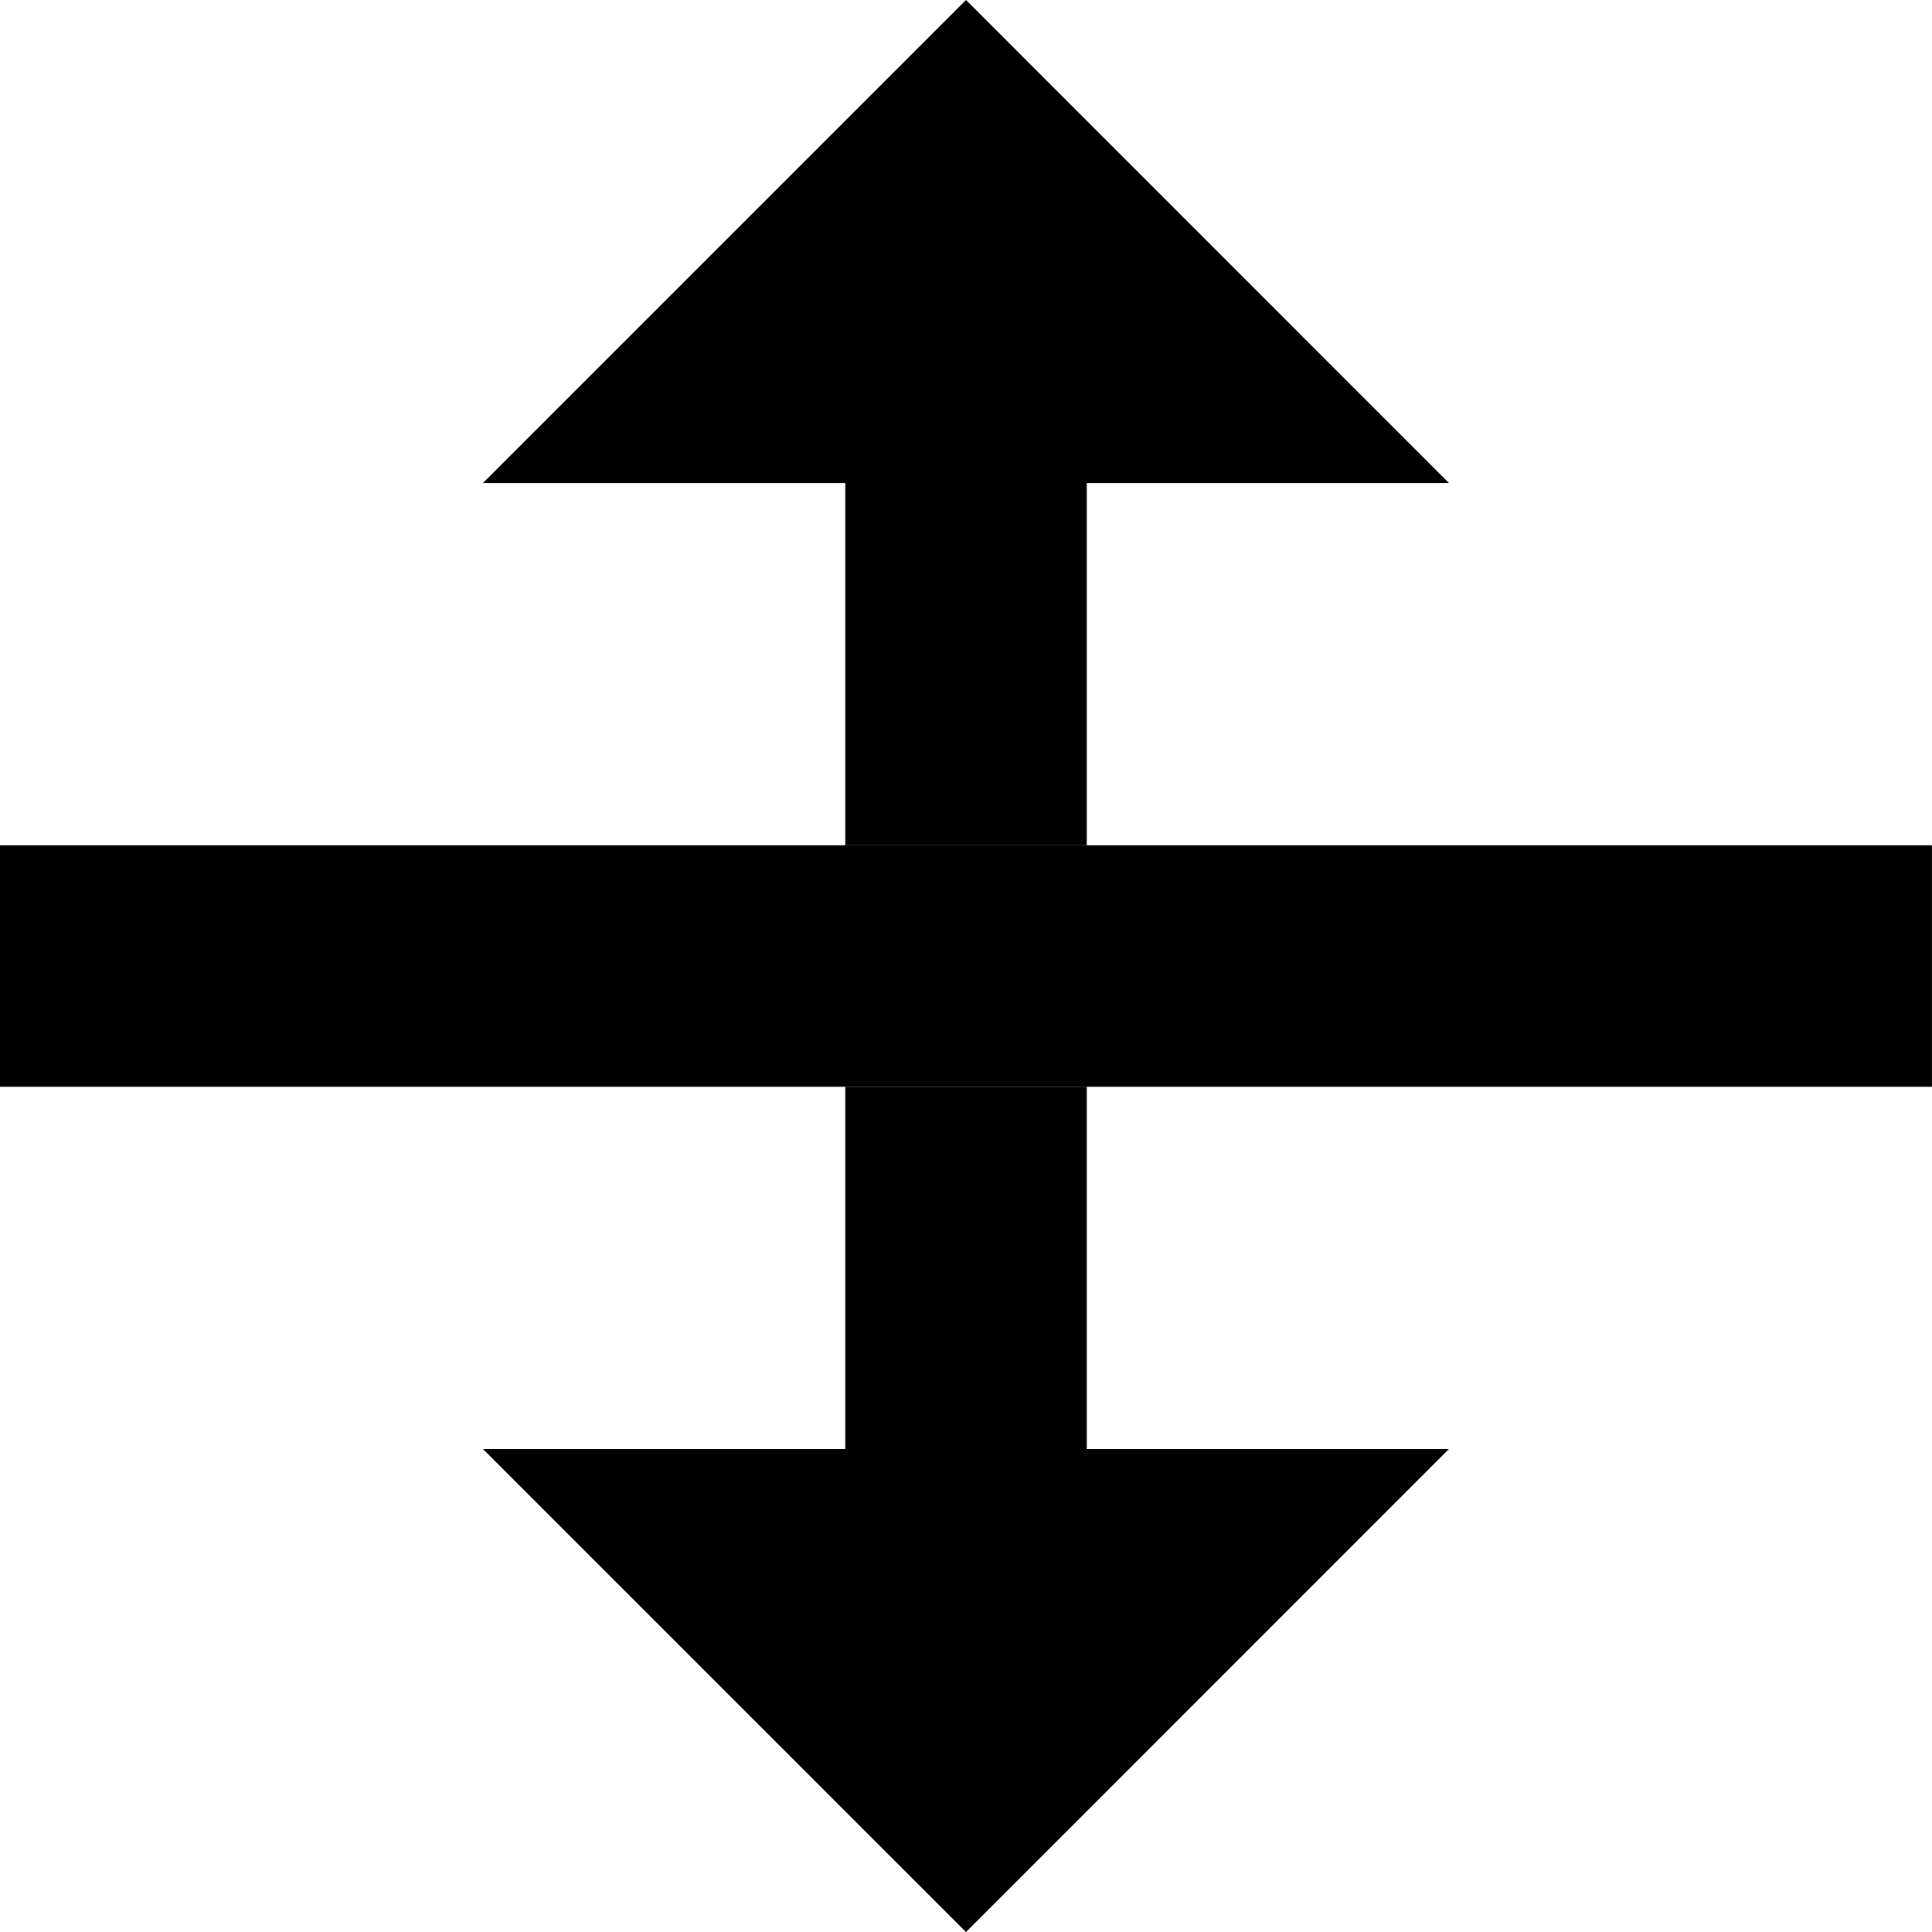
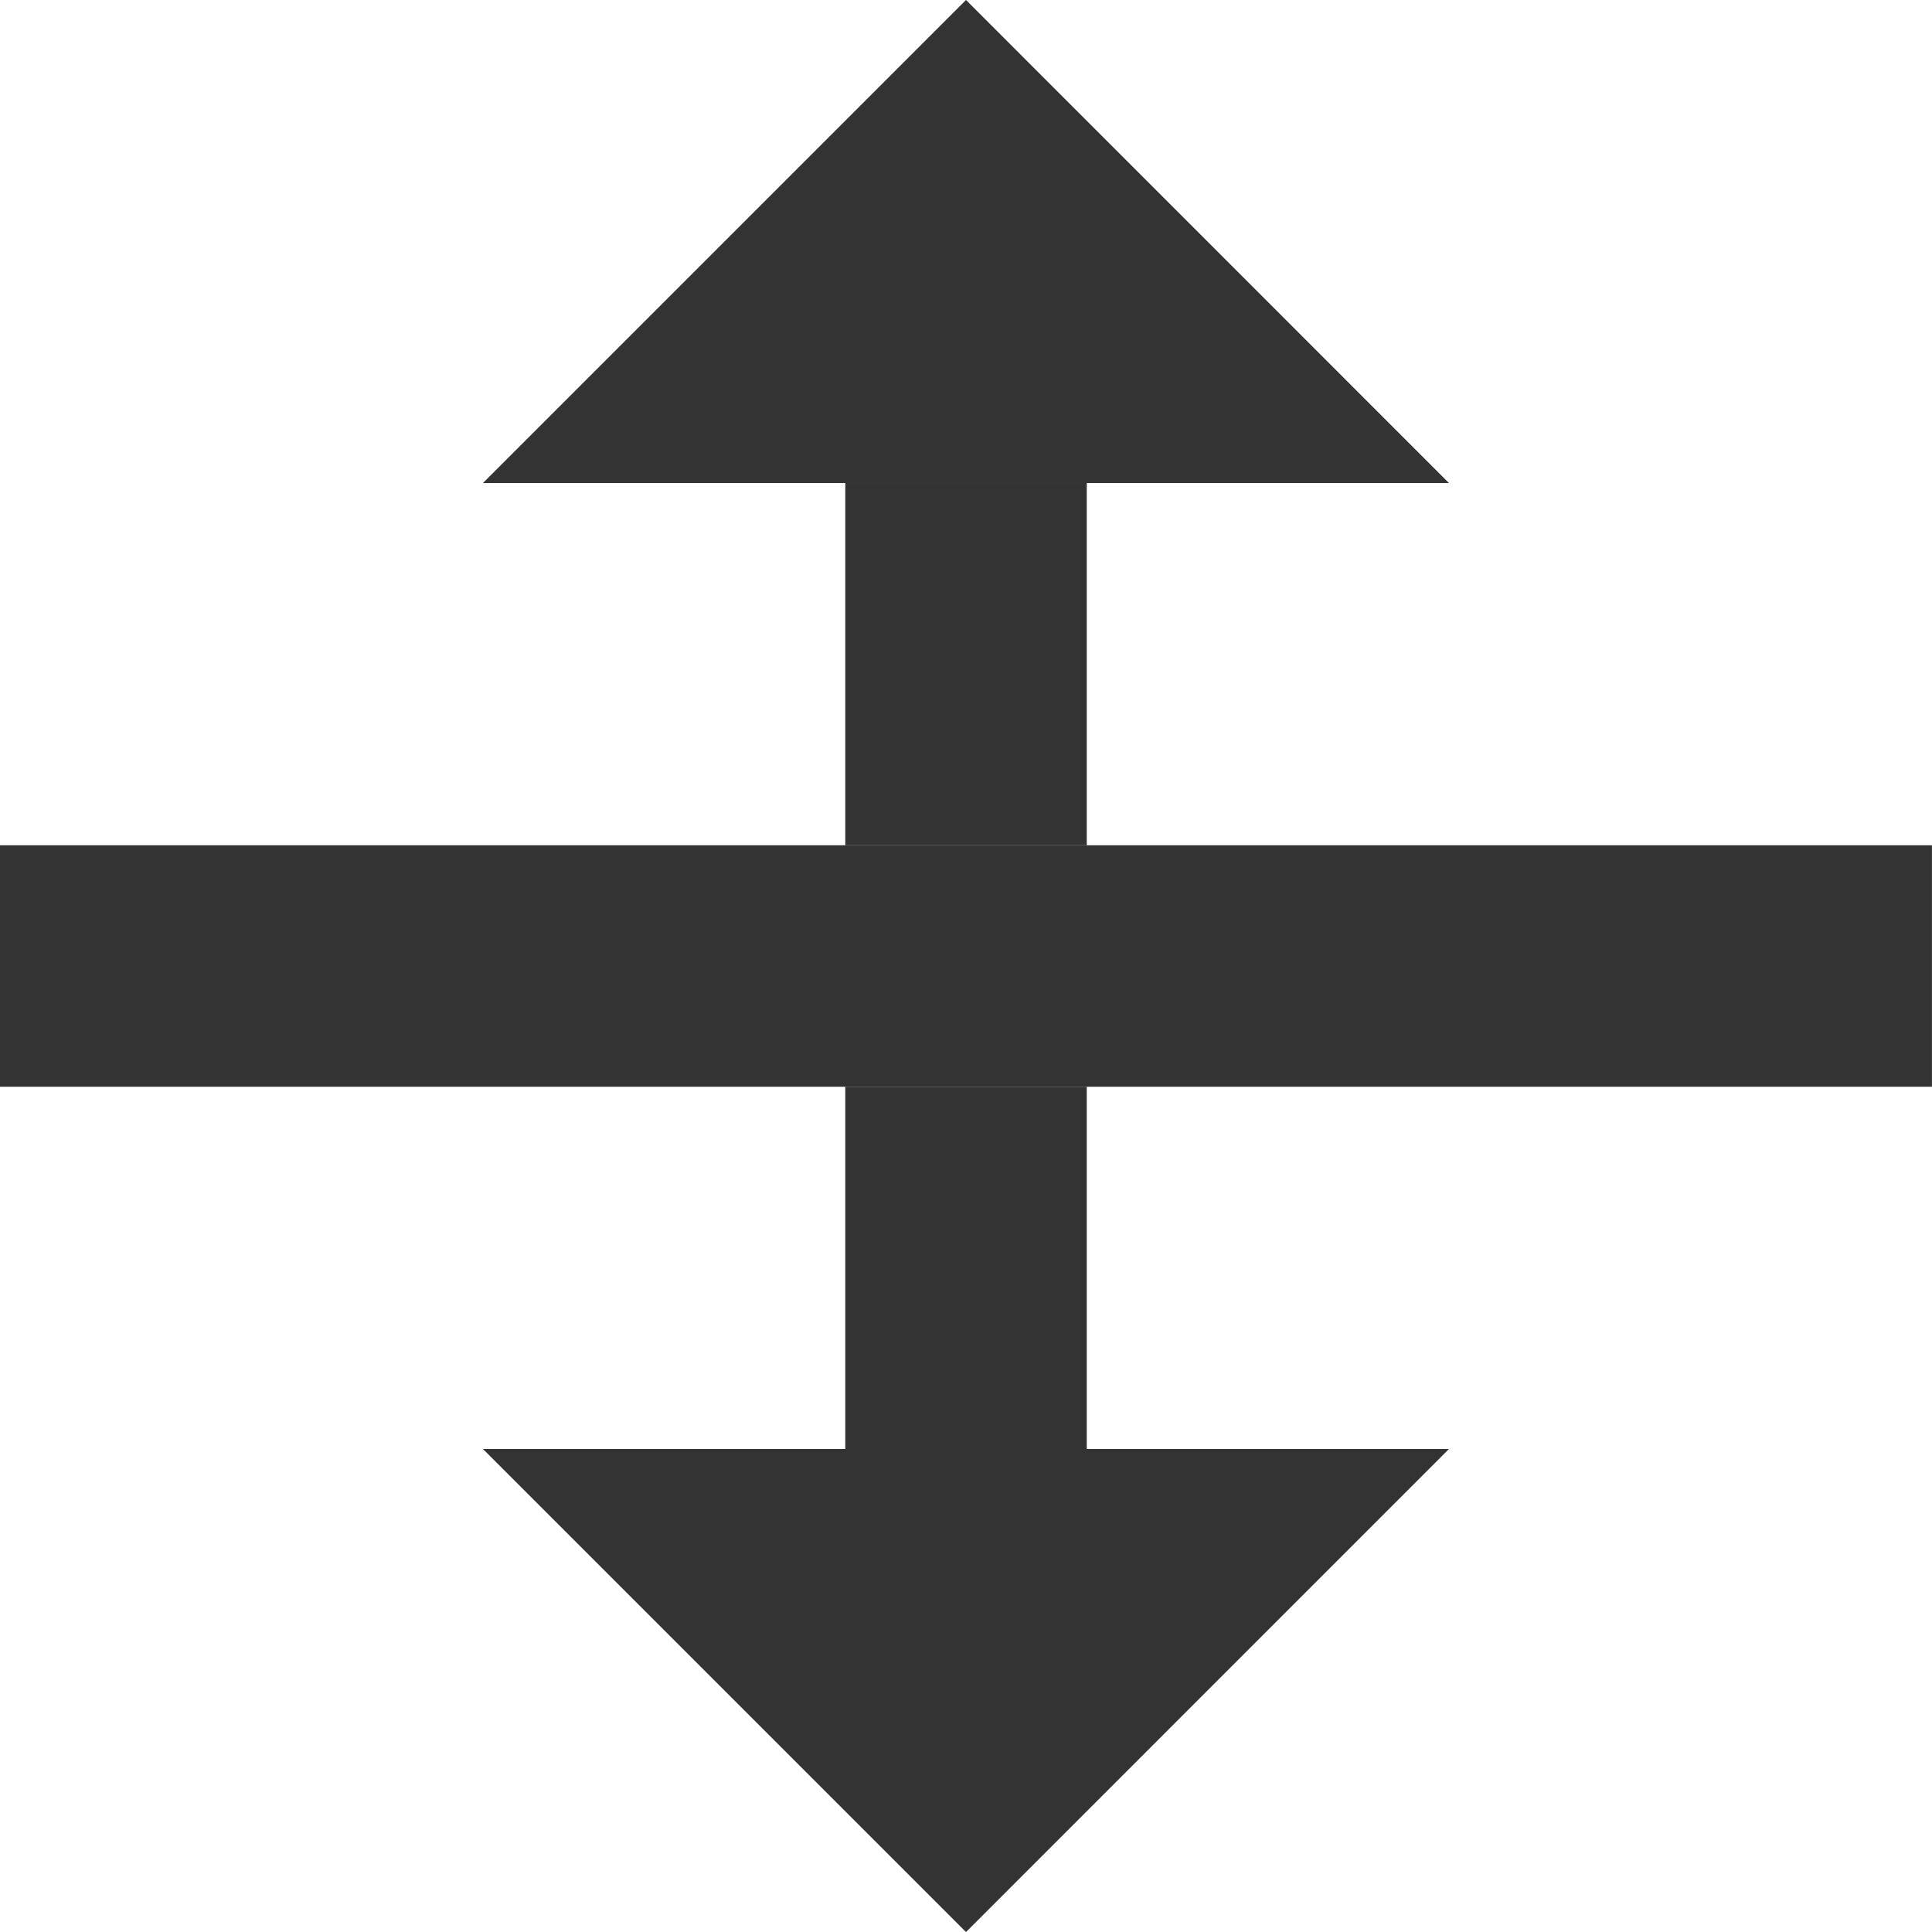
<svg xmlns="http://www.w3.org/2000/svg" width="16" height="16" viewBox="0 0 16 16" id="svg4307" version="1.1">
  <defs id="defs4309" />
  <g id="layer1" transform="translate(0,-1036.362)">
    <g transform="matrix(0.9983504,0,0,1,-159.7361,549.3622)" id="g4855" style="display:inline">
      <g id="g4889">
        <g id="g4139">
-           <g style="display:inline;opacity:1;fill:#000000;fill-opacity:1;enable-background:new" id="g8854" transform="matrix(0,-0.75,0.7512393,0,162.0033,505.5)">
-             <g transform="translate(0,-284)" id="layer1-6" style="display:inline;fill:#000000;fill-opacity:1">
-               <path style="display:inline;opacity:1;fill:#000000;fill-opacity:1;stroke:none" d="m 8.667,297.333 0,-10.667 L 3.333,292 Z" id="path18028-6" />
+           <g style="display:inline;opacity:1;fill:#333333;fill-opacity:1;enable-background:new" id="g8854" transform="matrix(0,-0.75,0.7512393,0,162.0033,505.5)">
+             <g transform="translate(0,-284)" id="layer1-6" style="display:inline;fill:#333333;fill-opacity:1">
+               <path style="display:inline;opacity:1;fill:#333333;fill-opacity:1;stroke:none" d="m 8.667,297.333 0,-10.667 L 3.333,292 Z" id="path18028-6" />
            </g>
          </g>
-           <rect style="opacity:1;fill:#000000;fill-opacity:1;stroke:#141414;stroke-width:0;stroke-linecap:butt;stroke-linejoin:round;stroke-miterlimit:4;stroke-dasharray:none;stroke-dashoffset:0;stroke-opacity:1" id="rect8859" width="2" height="16.026" x="-496" y="160" transform="matrix(0,-1,1,0,0,0)" />
-           <rect style="opacity:1;fill:#000000;fill-opacity:1;stroke:#141414;stroke-width:0;stroke-linecap:butt;stroke-linejoin:round;stroke-miterlimit:4;stroke-dasharray:none;stroke-dashoffset:0;stroke-opacity:1" id="rect8869" width="3" height="2.003" x="-499" y="167.012" transform="matrix(0,-1,1,0,0,0)" />
-           <rect style="opacity:1;fill:#000000;fill-opacity:1;stroke:#141414;stroke-width:0;stroke-linecap:butt;stroke-linejoin:round;stroke-miterlimit:4;stroke-dasharray:none;stroke-dashoffset:0;stroke-opacity:1" id="rect8871" width="3" height="2.003" x="-494" y="167.012" transform="matrix(0,-1,1,0,0,0)" />
-           <g transform="matrix(0,0.75,0.7512393,0,162.0033,484.5)" id="g8873" style="display:inline;opacity:1;fill:#000000;fill-opacity:1;enable-background:new">
-             <g style="display:inline;fill:#000000;fill-opacity:1" id="g8875" transform="translate(0,-284)">
-               <path id="path8877" d="m 8.667,297.333 0,-10.667 L 3.333,292 Z" style="display:inline;opacity:1;fill:#000000;fill-opacity:1;stroke:none" />
+           <rect style="opacity:1;fill:#333333;fill-opacity:1;stroke:#141414;stroke-width:0;stroke-linecap:butt;stroke-linejoin:round;stroke-miterlimit:4;stroke-dasharray:none;stroke-dashoffset:0;stroke-opacity:1" id="rect8859" width="2" height="16.026" x="-496" y="160" transform="matrix(0,-1,1,0,0,0)" />
+           <rect style="opacity:1;fill:#333333;fill-opacity:1;stroke:#141414;stroke-width:0;stroke-linecap:butt;stroke-linejoin:round;stroke-miterlimit:4;stroke-dasharray:none;stroke-dashoffset:0;stroke-opacity:1" id="rect8869" width="3" height="2.003" x="-499" y="167.012" transform="matrix(0,-1,1,0,0,0)" />
+           <rect style="opacity:1;fill:#333333;fill-opacity:1;stroke:#141414;stroke-width:0;stroke-linecap:butt;stroke-linejoin:round;stroke-miterlimit:4;stroke-dasharray:none;stroke-dashoffset:0;stroke-opacity:1" id="rect8871" width="3" height="2.003" x="-494" y="167.012" transform="matrix(0,-1,1,0,0,0)" />
+           <g transform="matrix(0,0.75,0.7512393,0,162.0033,484.5)" id="g8873" style="display:inline;opacity:1;fill:#333333;fill-opacity:1;enable-background:new">
+             <g style="display:inline;fill:#333333;fill-opacity:1" id="g8875" transform="translate(0,-284)">
+               <path id="path8877" d="m 8.667,297.333 0,-10.667 L 3.333,292 Z" style="display:inline;opacity:1;fill:#333333;fill-opacity:1;stroke:none" />
            </g>
          </g>
        </g>
      </g>
    </g>
  </g>
</svg>
